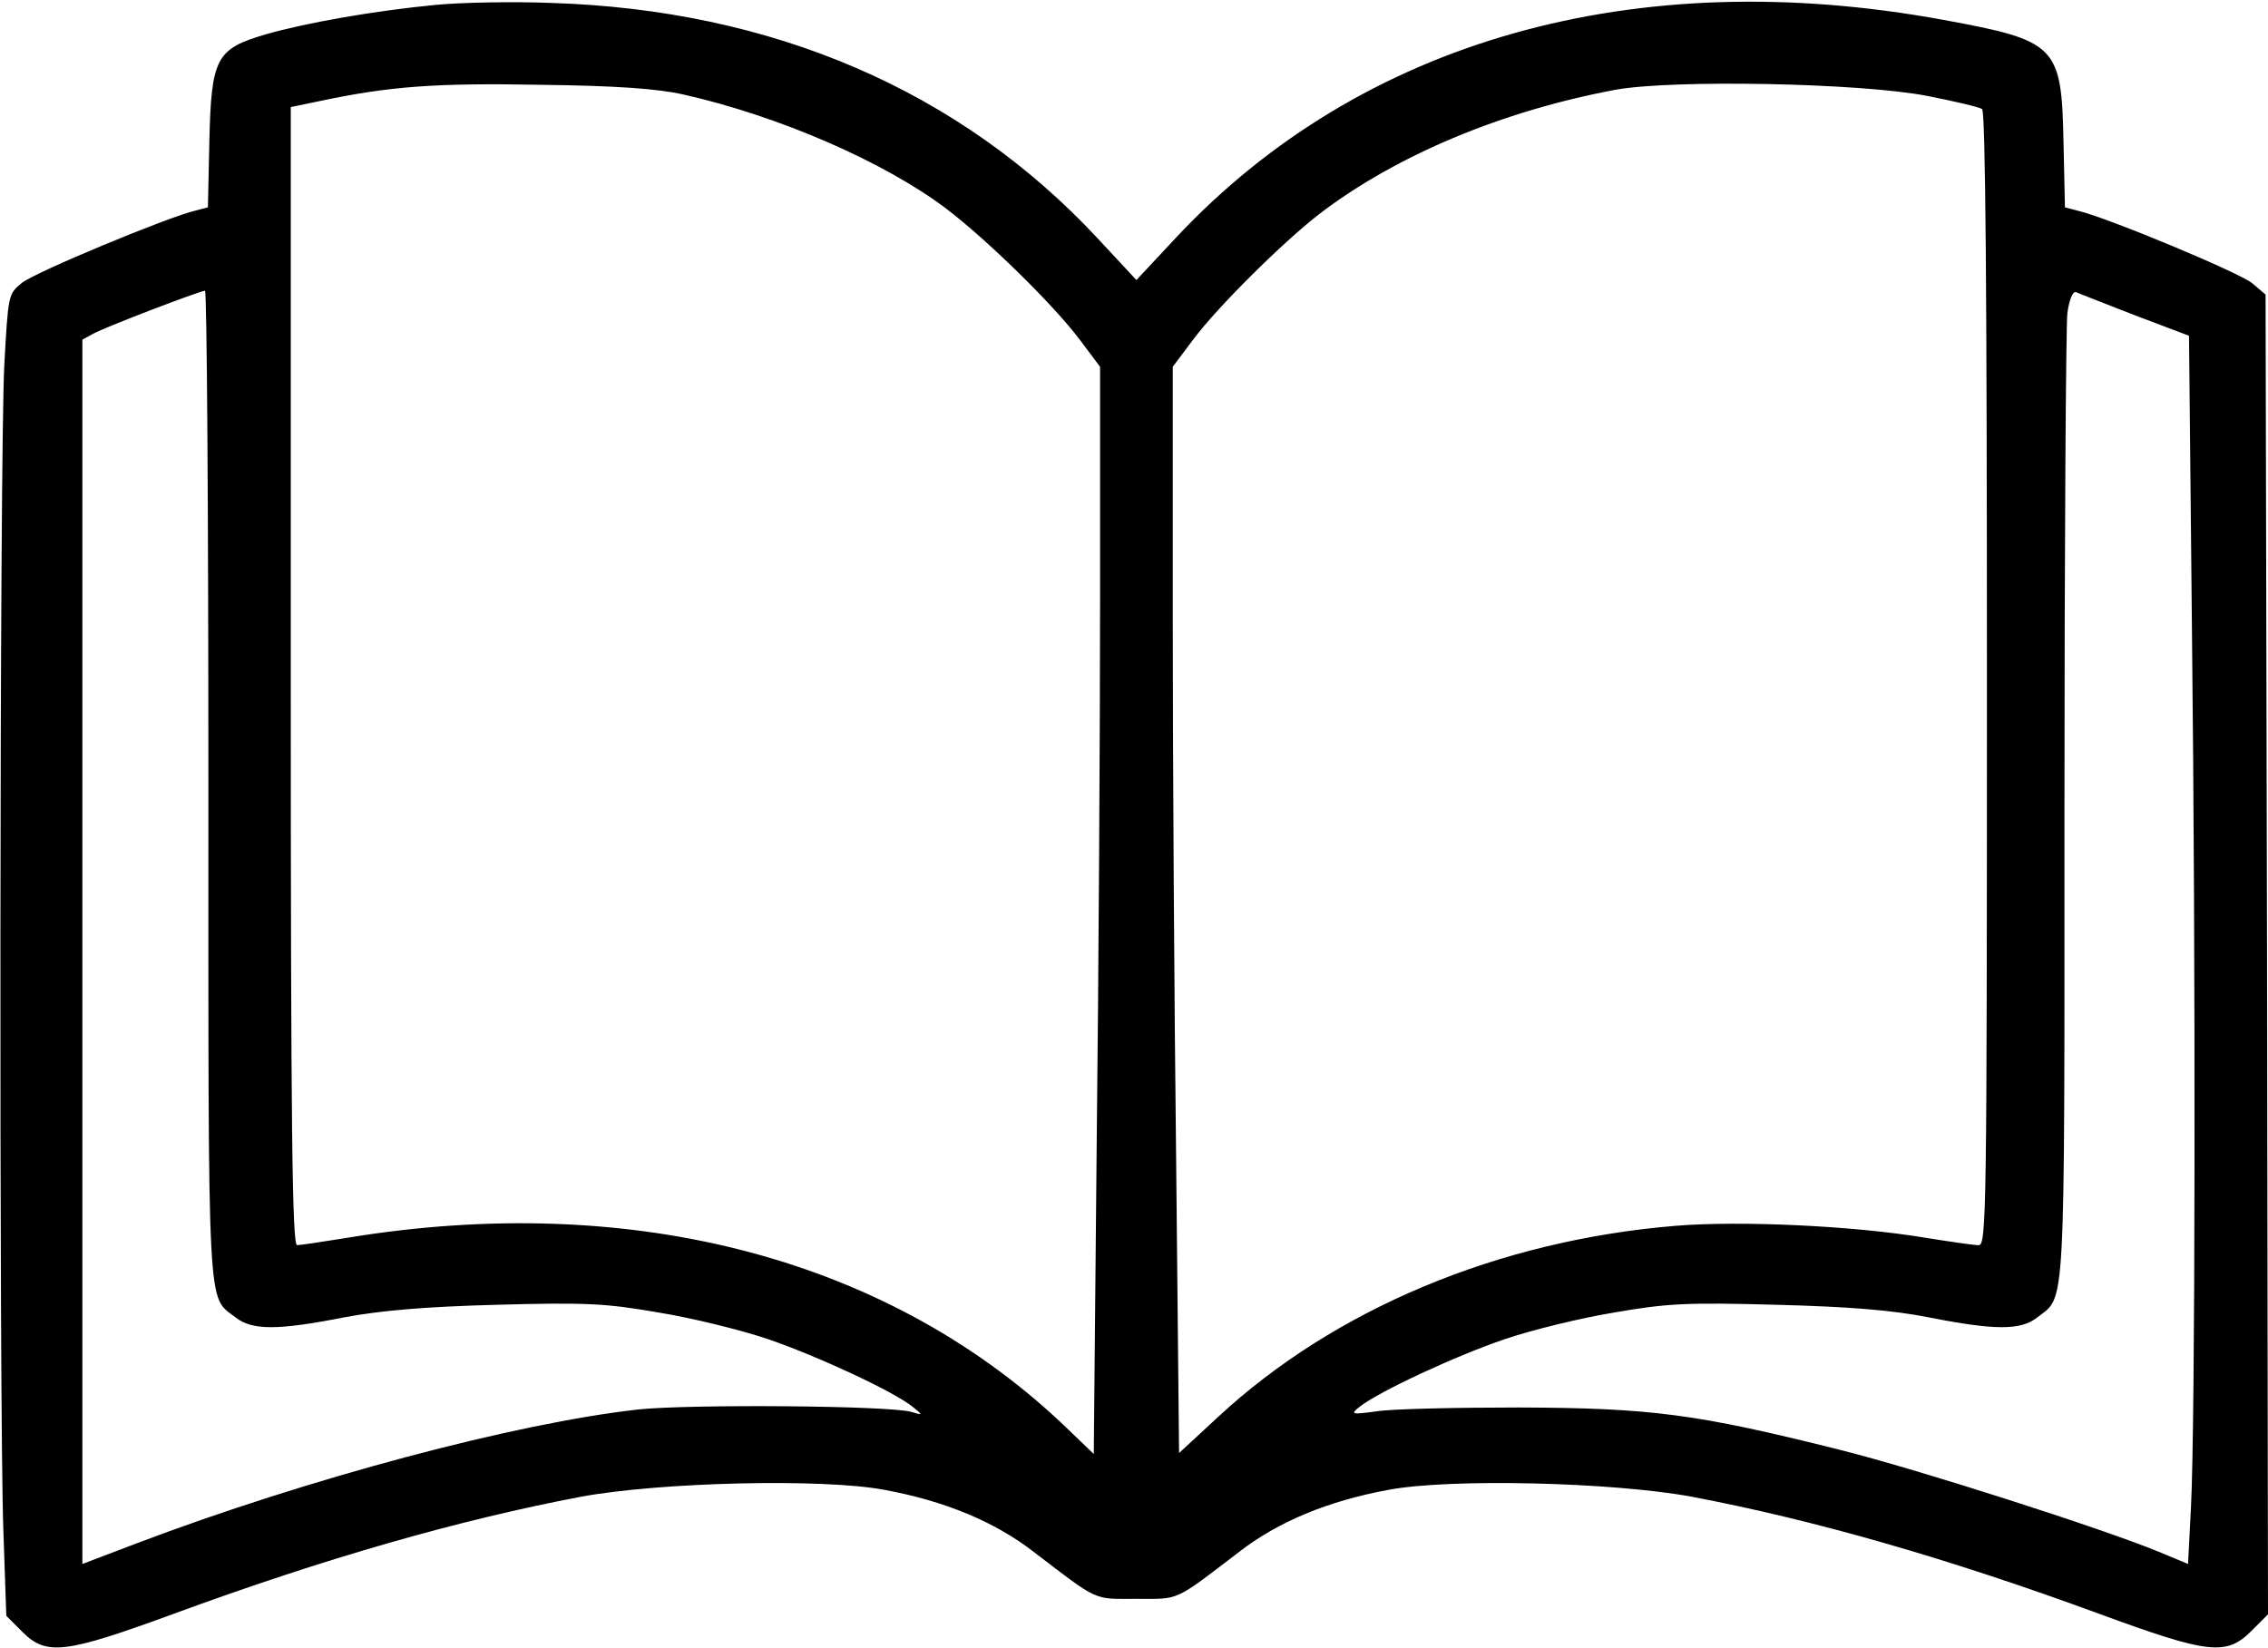
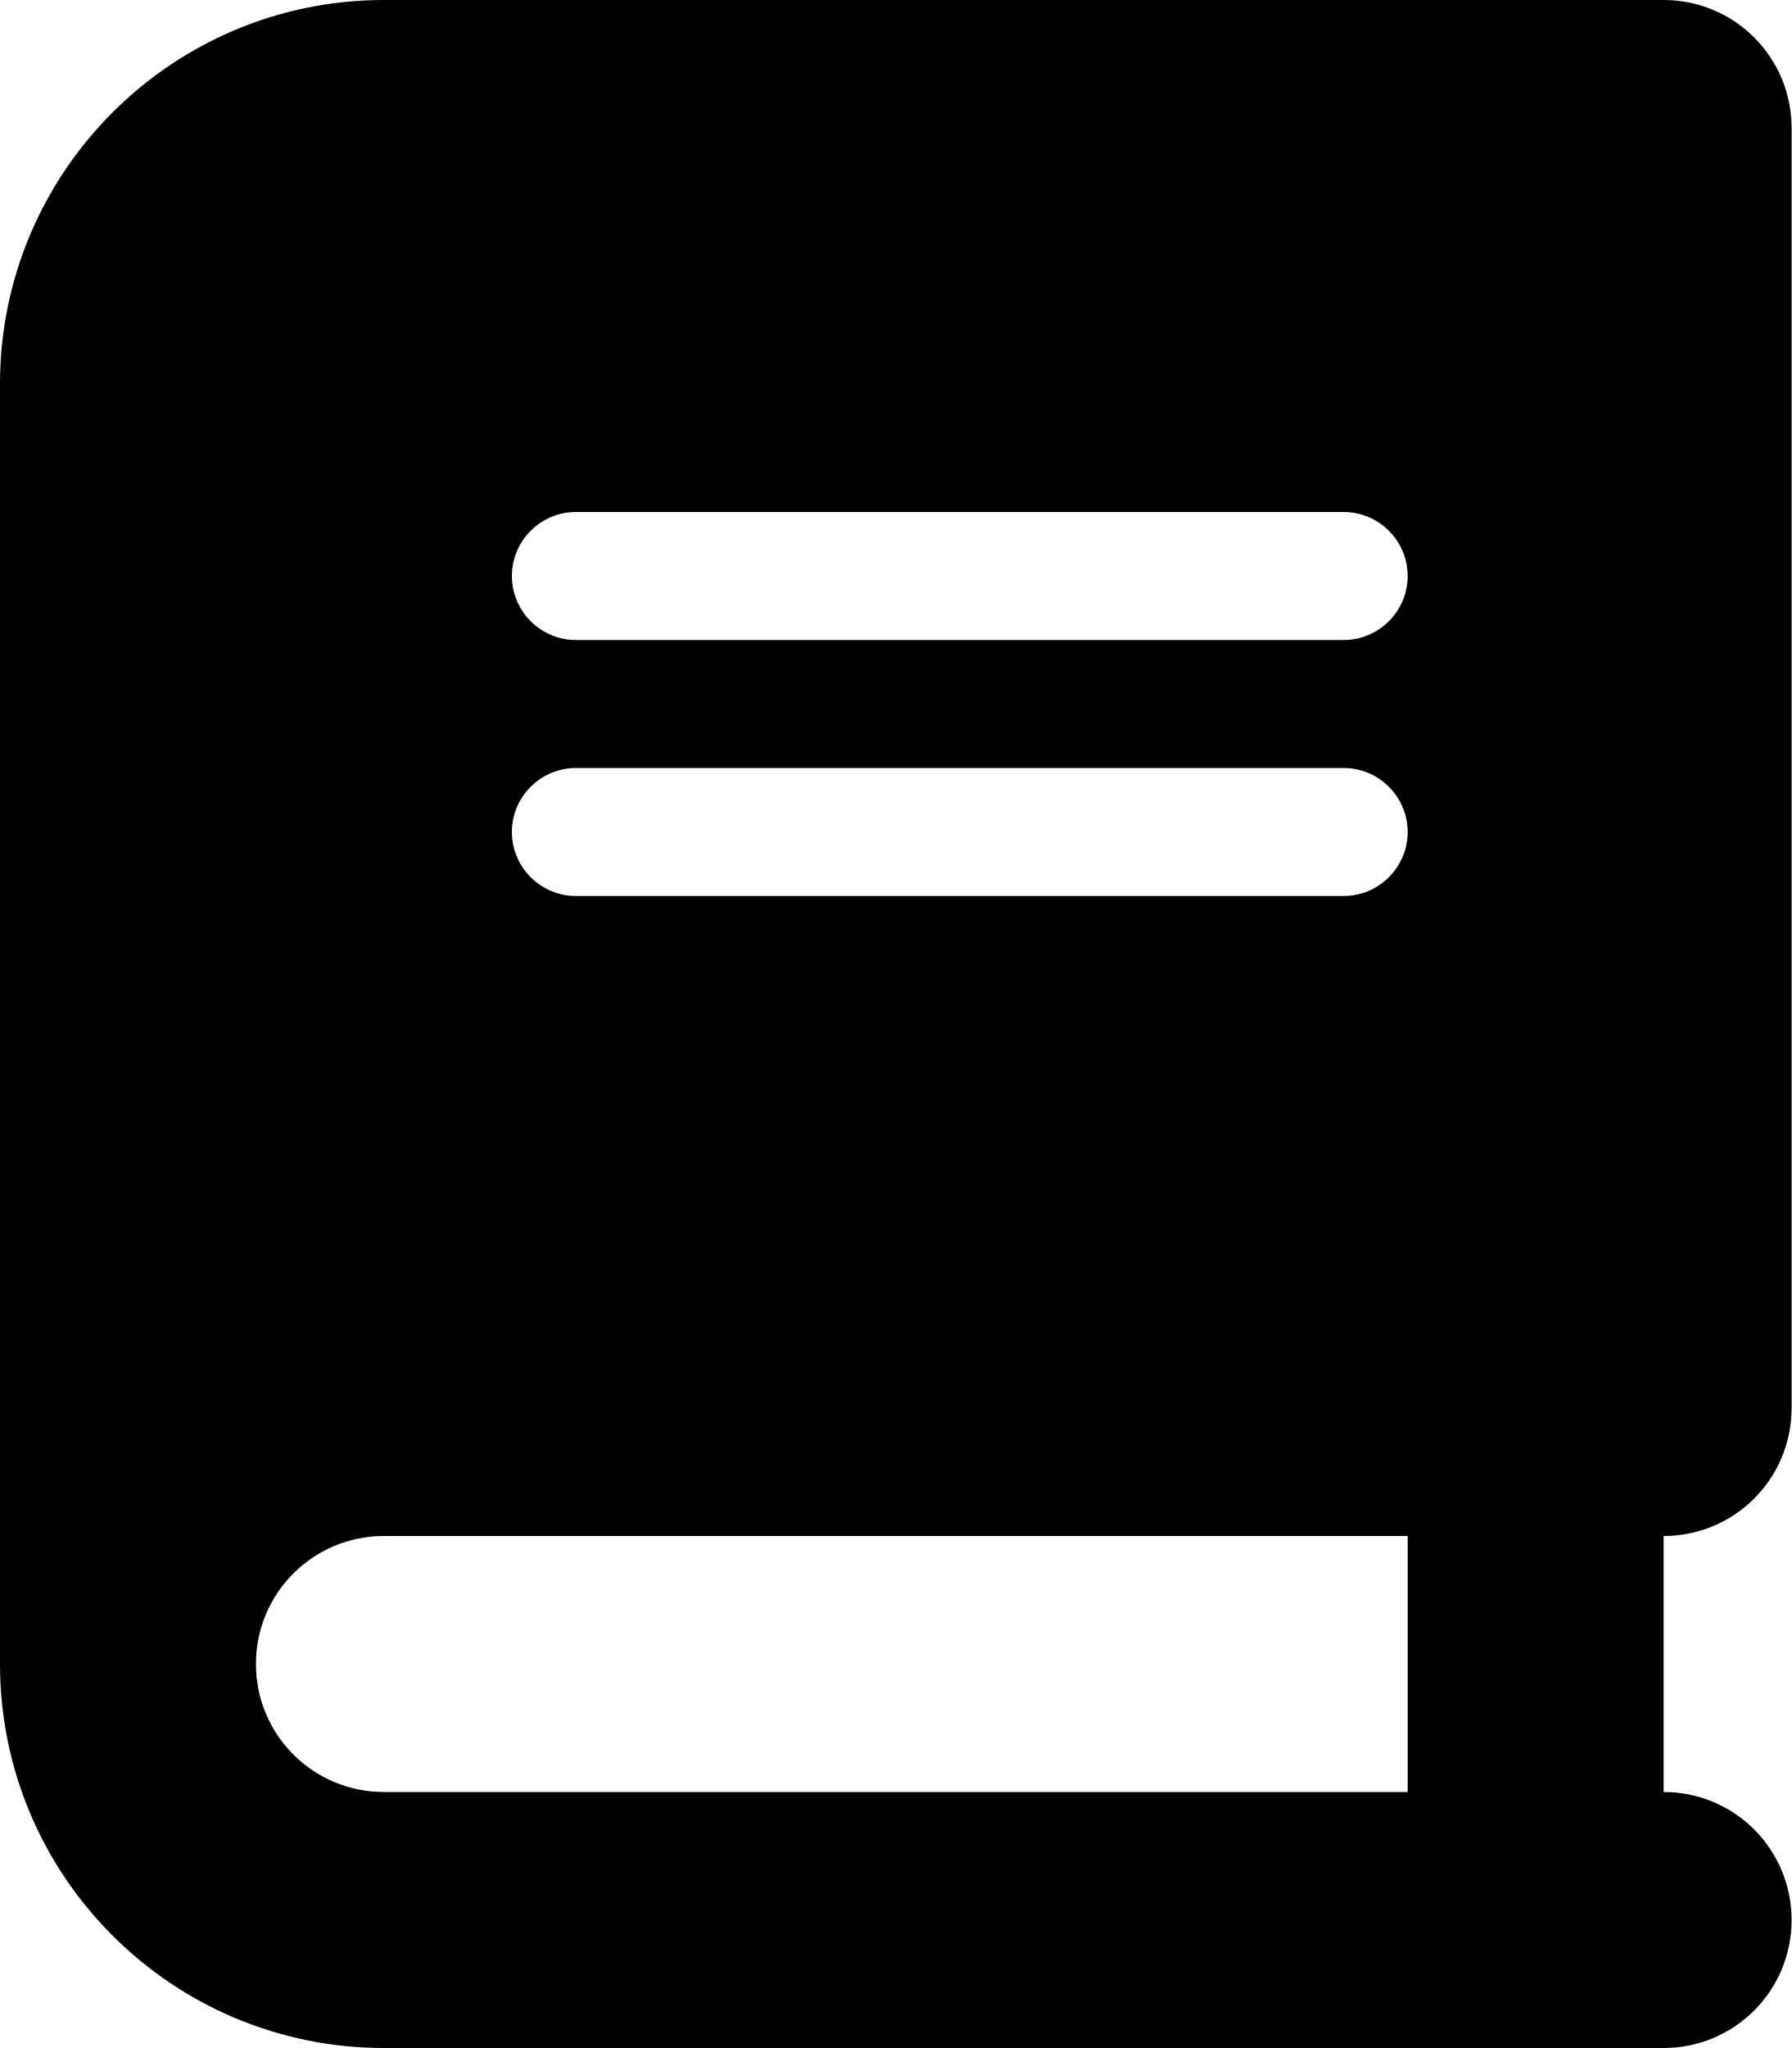
- <svg xmlns="http://www.w3.org/2000/svg" version="1.0" width="468pt" height="340pt" viewBox="0 0 468 340" preserveAspectRatio="xMidYMid meet">
-   <g transform="translate(0,340) scale(0.1,-0.1)" fill="#000000" stroke="none">
-     <path d="M900 3390 c-126 -12 -269 -37 -352 -61 -102 -30 -112 -48 -116 -221 l-3 -136 -27 -7 c-58 -14 -330 -127 -357 -149 -28 -23 -28 -24 -36 -167 -10 -177 -11 -2168 -2 -2409 l6 -175 33 -33 c50 -50 88 -45 312 37 313 115 589 194 842 242 164 30 498 38 625 14 125 -23 228 -66 308 -128 136 -104 122 -97 212 -97 90 0 76 -7 212 97 80 62 183 105 308 128 127 24 461 16 625 -14 253 -48 529 -127 842 -242 226 -83 262 -87 314 -35 l34 34 -2 1362 -3 1362 -27 23 c-24 21 -297 135 -360 150 l-27 7 -3 136 c-4 198 -14 208 -248 251 -637 117 -1200 -42 -1581 -447 l-84 -90 -80 86 c-285 306 -672 472 -1129 486 -77 3 -184 1 -236 -4z m510 -185 c196 -44 415 -139 543 -236 85 -65 220 -197 275 -270 l42 -56 0 -484 c0 -266 -3 -771 -7 -1122 l-6 -638 -51 49 c-364 353 -898 495 -1491 397 -49 -8 -96 -15 -102 -15 -10 0 -13 241 -13 1174 l0 1175 58 12 c145 31 241 38 457 34 159 -2 241 -8 295 -20z m2567 -3 c56 -11 107 -23 113 -27 7 -4 10 -374 10 -1176 0 -1107 -1 -1169 -17 -1169 -10 0 -58 7 -108 15 -148 25 -383 36 -517 25 -366 -30 -705 -172 -945 -395 l-80 -74 -6 601 c-4 331 -7 835 -7 1121 l0 520 42 56 c50 67 184 200 260 259 158 121 377 213 613 257 119 21 503 14 642 -13z m-3547 -1422 c0 -1113 -3 -1053 56 -1099 34 -27 87 -27 224 0 75 14 165 22 315 26 185 5 225 3 334 -16 68 -11 170 -36 226 -55 102 -35 262 -109 300 -141 20 -16 19 -16 -5 -9 -46 13 -456 16 -562 5 -253 -28 -681 -142 -1035 -276 l-113 -43 0 1264 0 1263 22 12 c25 14 219 88 231 89 4 0 7 -459 7 -1020z m3976 969 l111 -42 6 -600 c8 -701 7 -1652 -2 -1819 l-6 -116 -60 25 c-119 49 -503 172 -660 211 -295 74 -389 86 -660 87 -132 0 -265 -3 -295 -8 -51 -7 -54 -6 -35 9 40 32 200 106 300 140 56 19 158 44 226 55 109 19 150 21 334 16 152 -4 239 -11 315 -26 137 -27 190 -27 224 0 59 46 56 -9 56 1052 0 536 3 995 6 1021 4 28 11 45 18 43 6 -3 61 -24 122 -48z" />
-   </g>
+ <svg xmlns="http://www.w3.org/2000/svg" viewBox="0 0 448 512">
+   <path d="M96 0C43 0 0 43 0 96L0 416c0 53 43 96 96 96l288 0 32 0c17.7 0 32-14.3 32-32s-14.3-32-32-32l0-64c17.7 0 32-14.3 32-32l0-320c0-17.7-14.3-32-32-32L384 0 96 0zm0 384l256 0 0 64L96 448c-17.7 0-32-14.3-32-32s14.3-32 32-32zm32-240c0-8.8 7.2-16 16-16l192 0c8.8 0 16 7.2 16 16s-7.2 16-16 16l-192 0c-8.8 0-16-7.2-16-16zm16 48l192 0c8.8 0 16 7.2 16 16s-7.2 16-16 16l-192 0c-8.8 0-16-7.2-16-16s7.2-16 16-16z" />
</svg>
